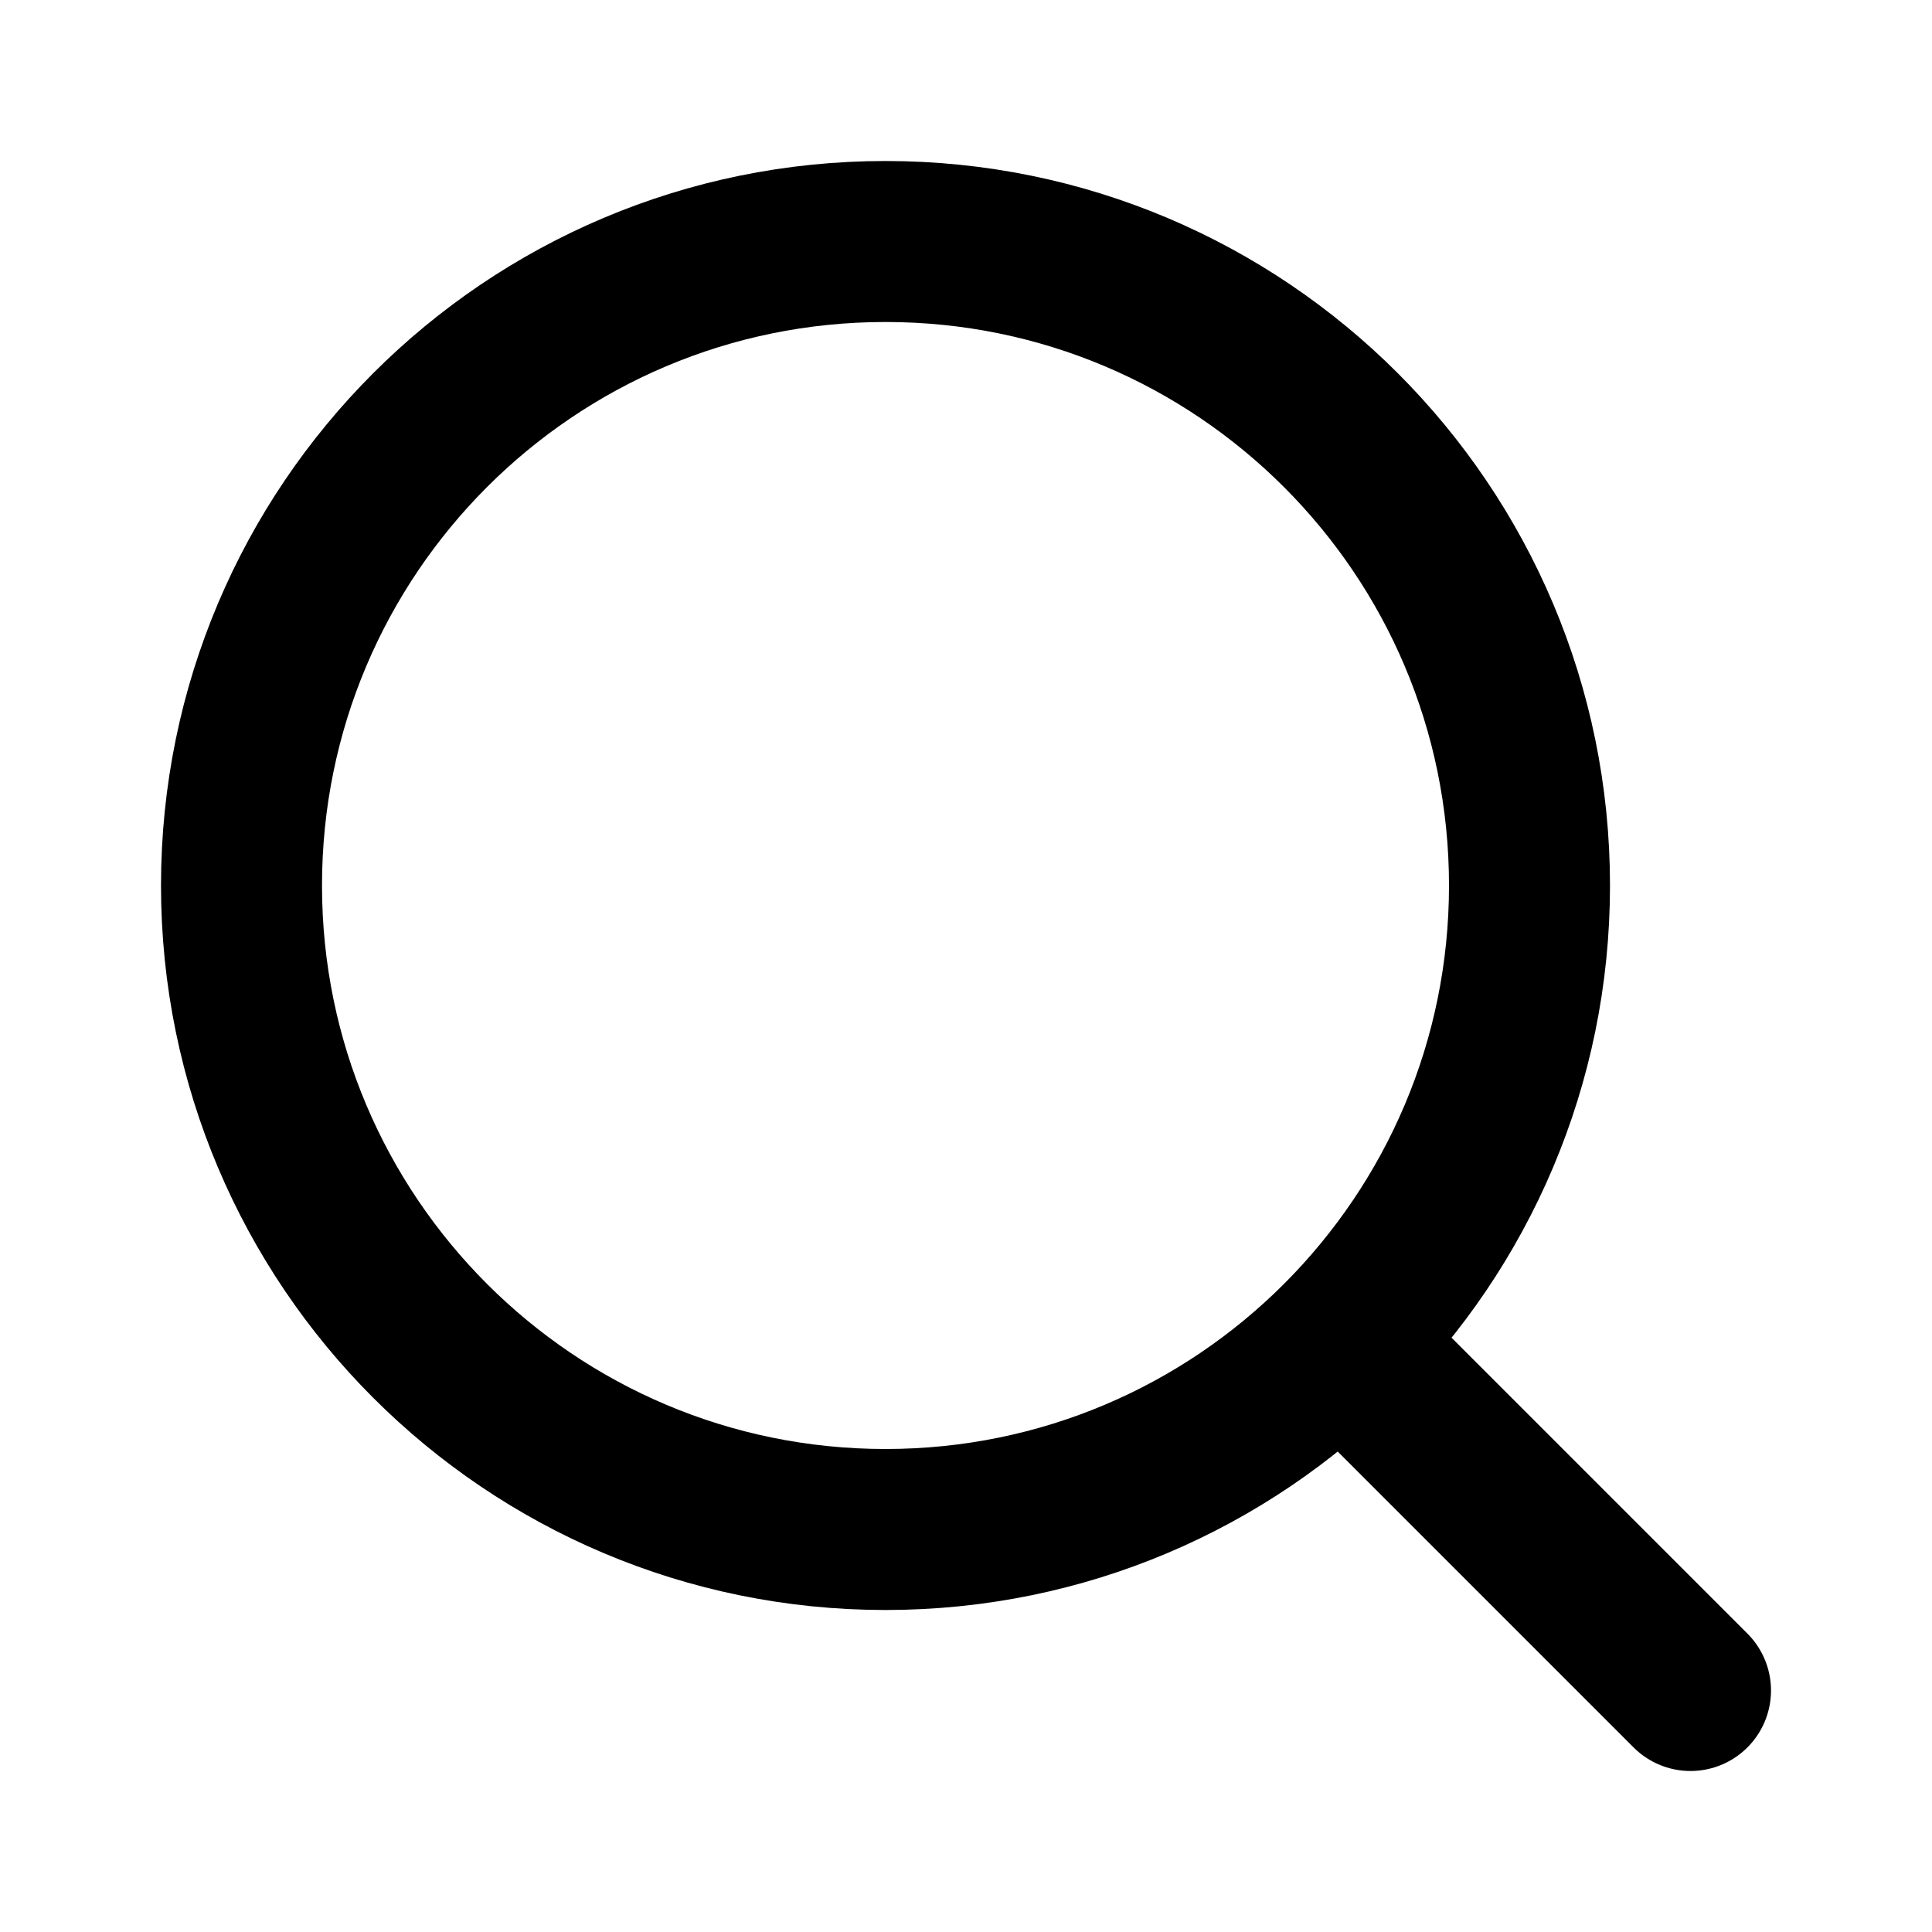
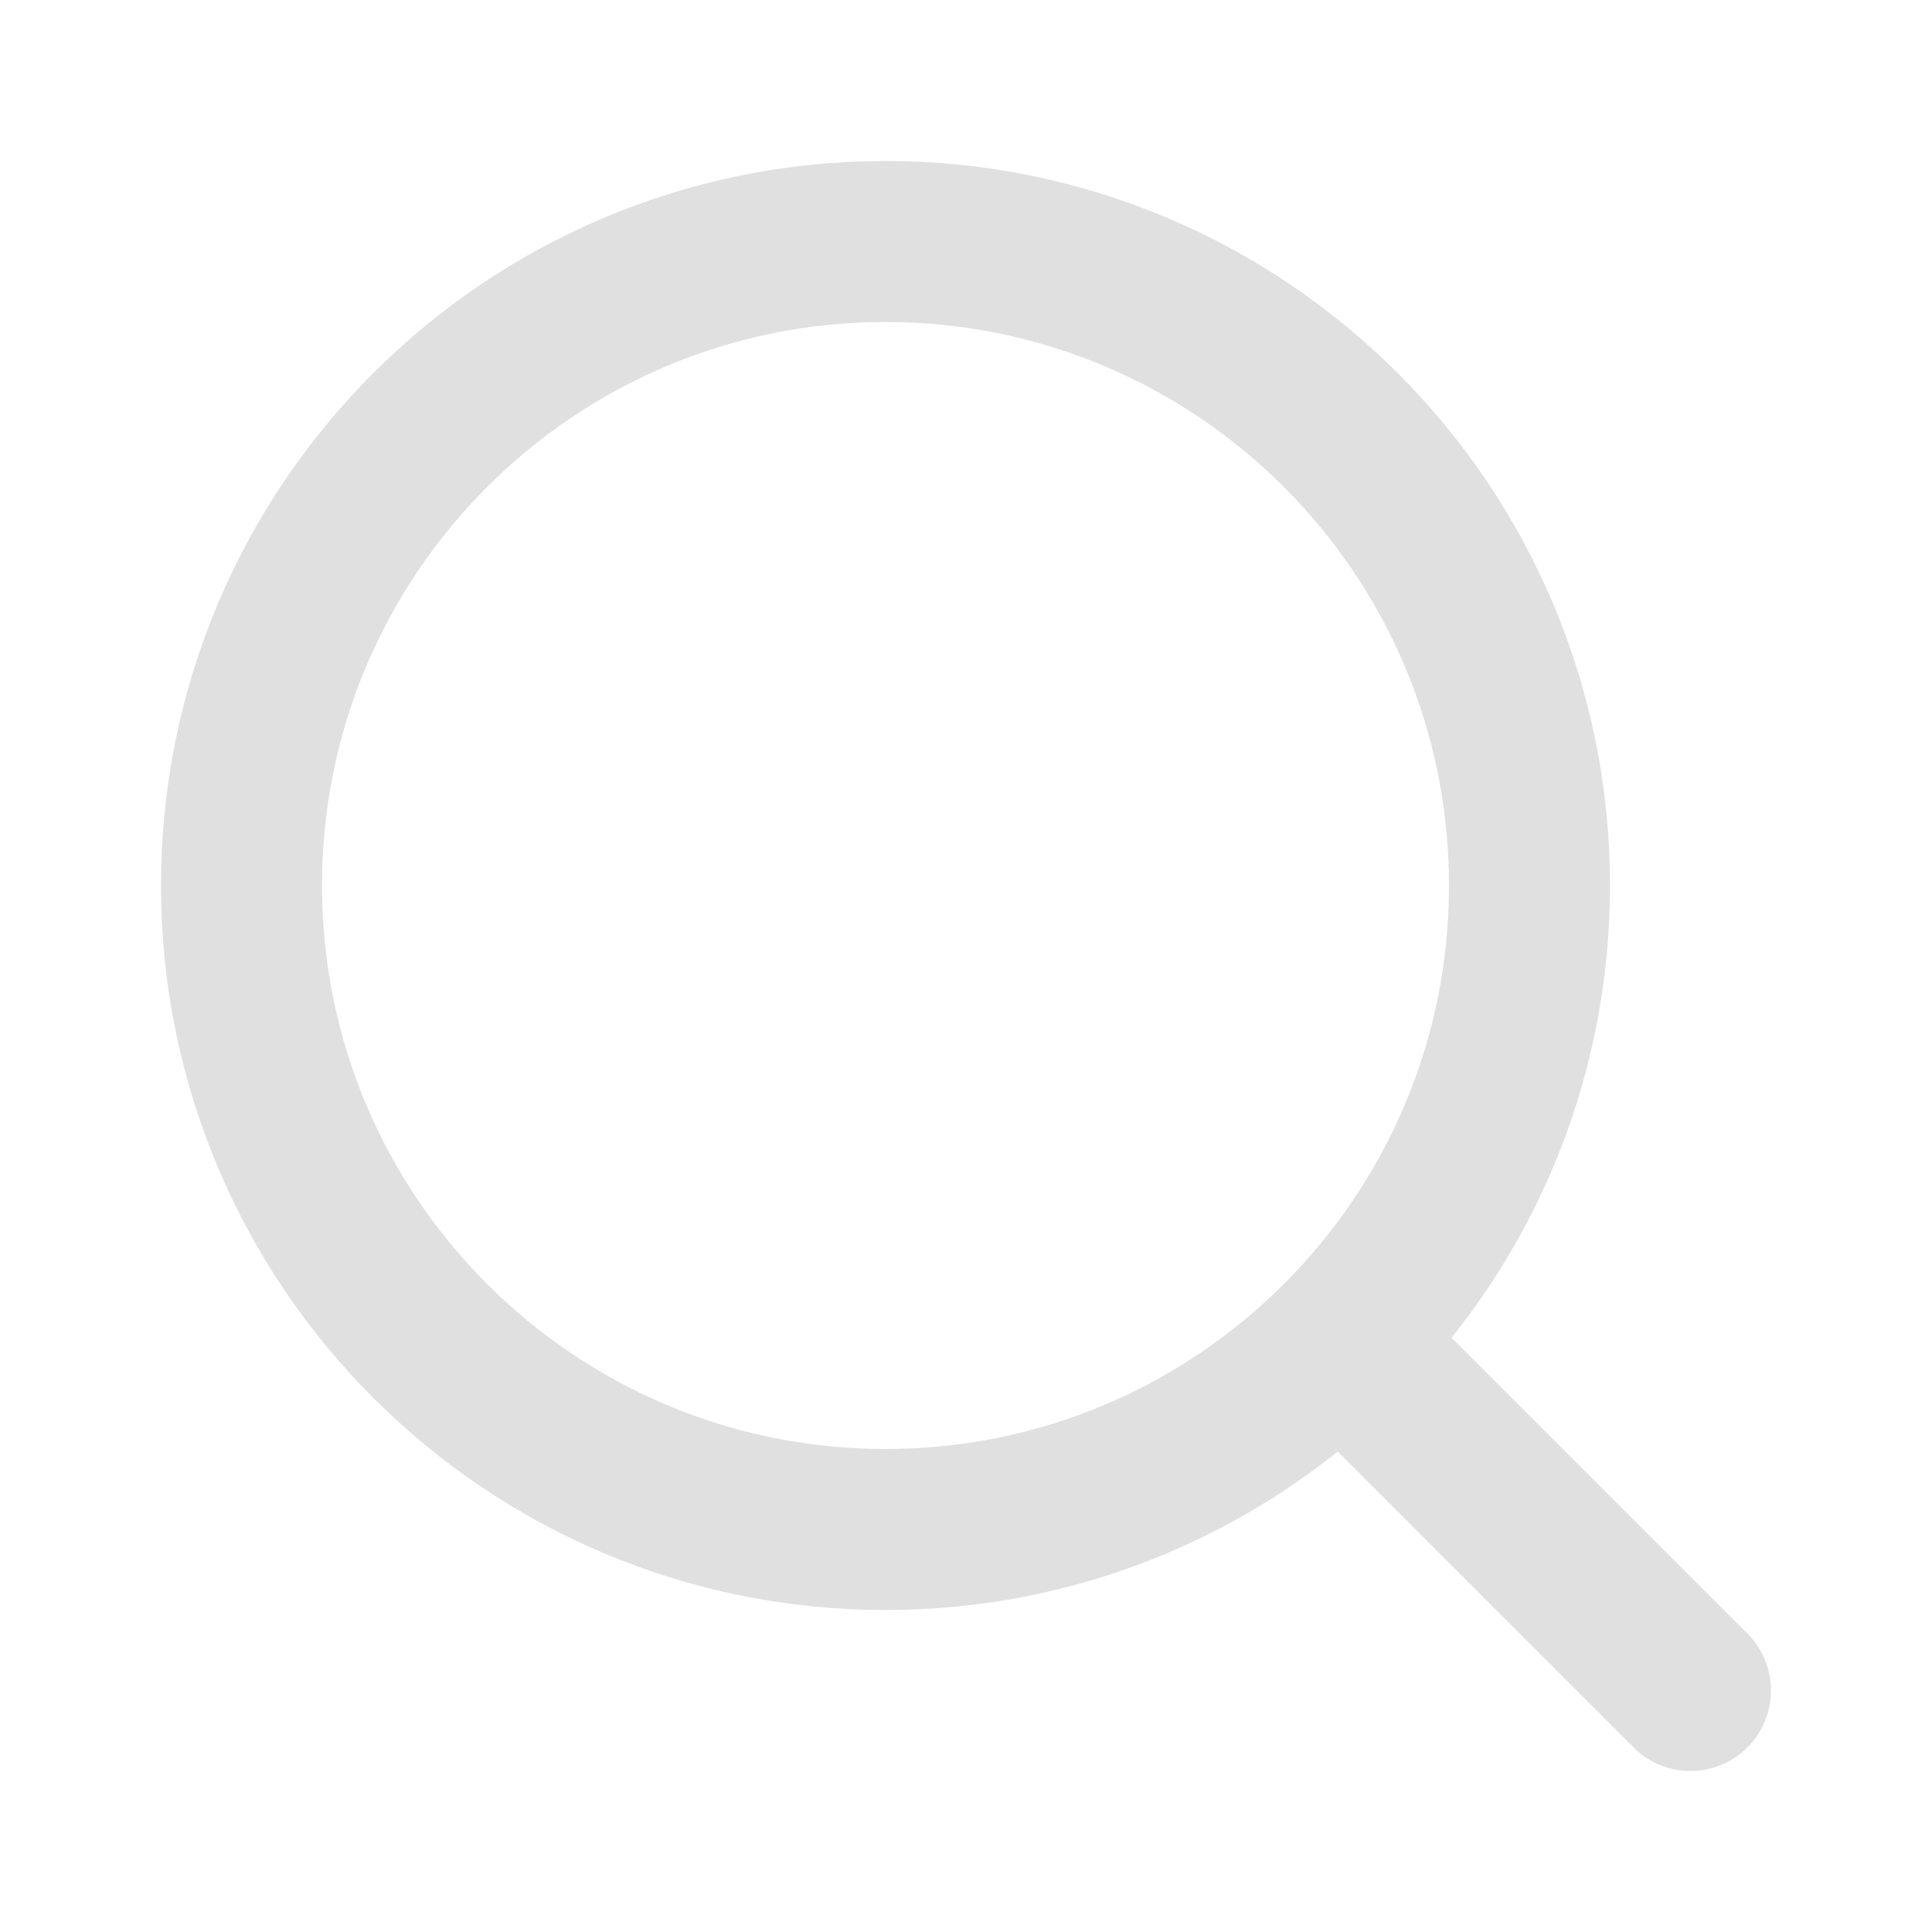
- <svg xmlns="http://www.w3.org/2000/svg" width="24" height="24" viewBox="0 0 24 24" fill="none" stroke="currentColor" stroke-width="2" stroke-linecap="round" stroke-linejoin="round" class="lucide lucide-search preview-icon">
+ <svg xmlns="http://www.w3.org/2000/svg" width="24" height="24" viewBox="0 0 24 24" fill="none" stroke="#e0e0e0" stroke-width="2" stroke-linecap="round" stroke-linejoin="round" class="lucide lucide-search preview-icon">
  <path d="m21 21-4.34-4.34" />
  <circle cx="11" cy="11" r="8" />
</svg>
